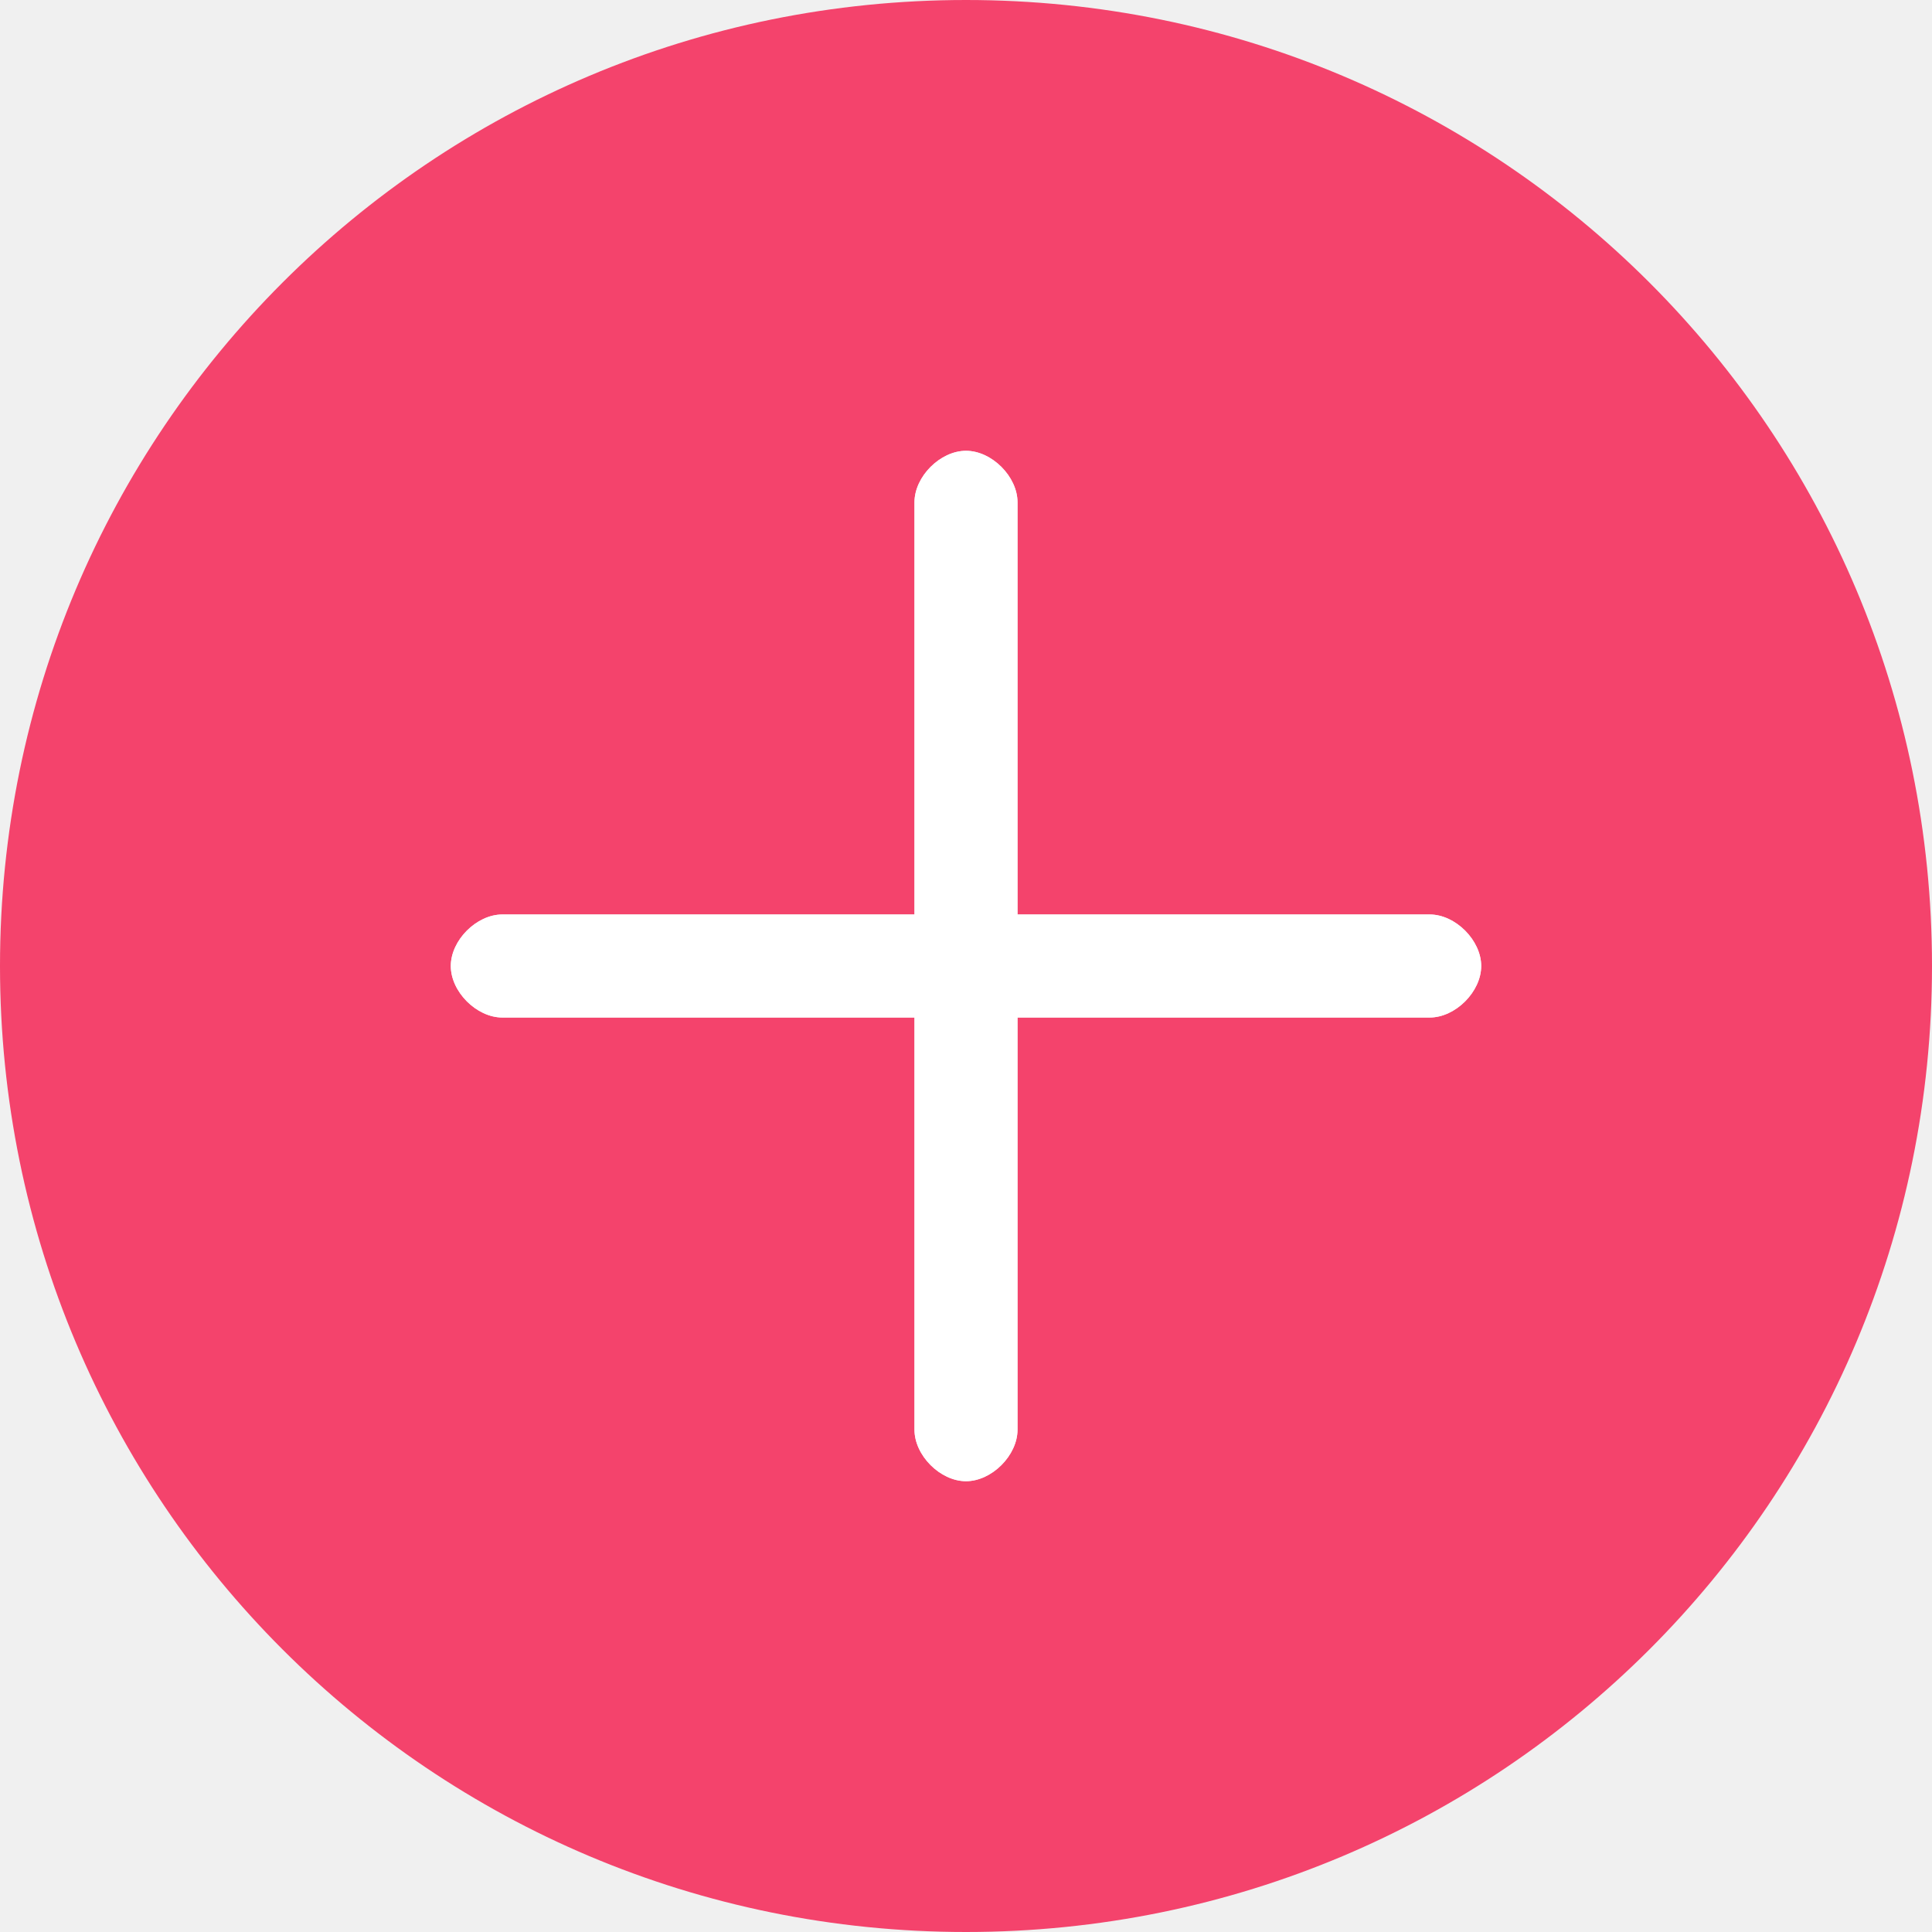
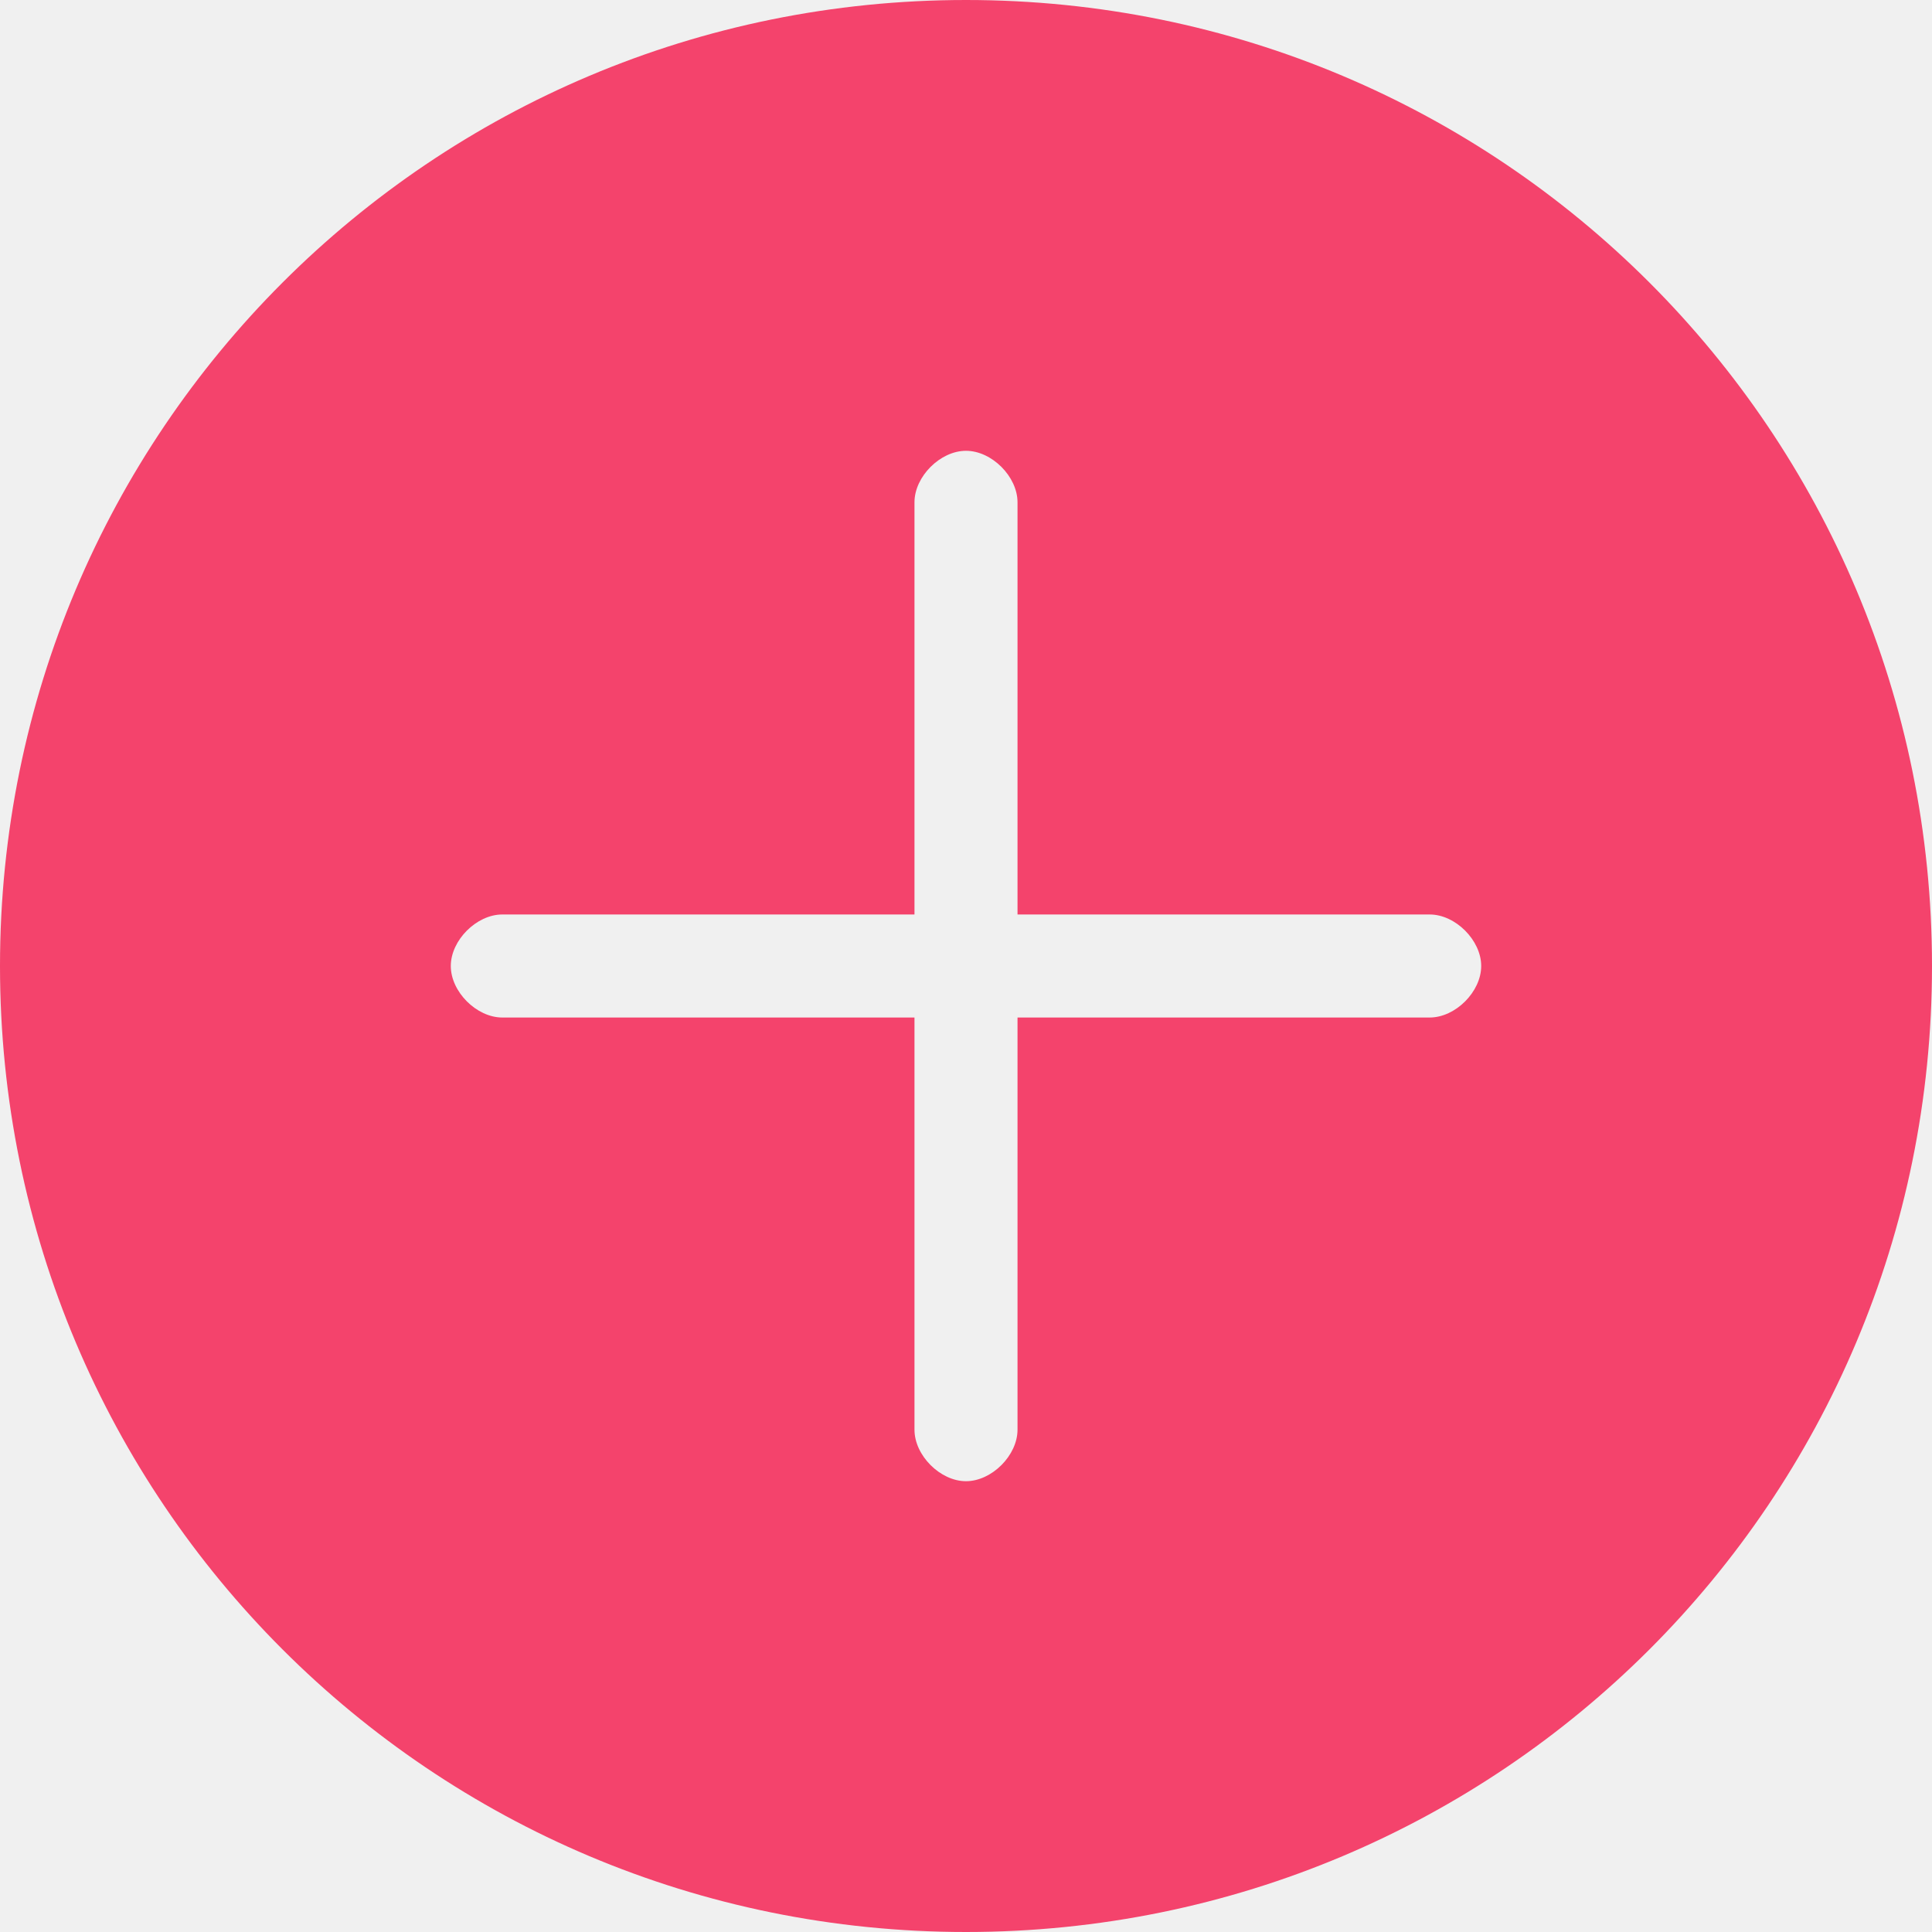
- <svg xmlns="http://www.w3.org/2000/svg" enable-background="new 0 0 30 30" viewBox="0 0 30 30">
-   <path d="m15 0c-8.3 0-15 6.7-15 15s6.7 15 15 15 15-6.7 15-15-6.7-15-15-15zm7.2 15.8h-6.4v6.4c0 .4-.4.8-.8.8s-.8-.4-.8-.8v-6.4h-6.4c-.4 0-.8-.4-.8-.8s.4-.8.8-.8h6.4v-6.4c0-.4.4-.8.8-.8s.8.4.8.8v6.4h6.4c.4 0 .8.4.8.8s-.4.8-.8.8z" fill="#f4436c" />
-   <path d="m22.2 14.2h-6.4v-6.4c0-.4-.4-.8-.8-.8s-.8.4-.8.8v6.4h-6.4c-.4 0-.8.4-.8.8s.4.8.8.8h6.4v6.4c0 .4.4.8.8.8s.8-.4.8-.8v-6.4h6.4c.4 0 .8-.4.8-.8s-.4-.8-.8-.8z" fill="#fff" />
+ <svg xmlns="http://www.w3.org/2000/svg" viewBox="0 0 30 30">
+   <path d="M15 0C6.7 0 0 6.7 0 15s6.7 15 15 15 15-6.7 15-15S23.3 0 15 0zm7.2 15.8h-6.4v6.4c0 .4-.4.8-.8.8s-.8-.4-.8-.8v-6.4H7.8c-.4 0-.8-.4-.8-.8s.4-.8.8-.8h6.4V7.8c0-.4.4-.8.8-.8s.8.4.8.8v6.4h6.4c.4 0 .8.4.8.8s-.4.8-.8.8z" fill="#f4436c" />
</svg>
